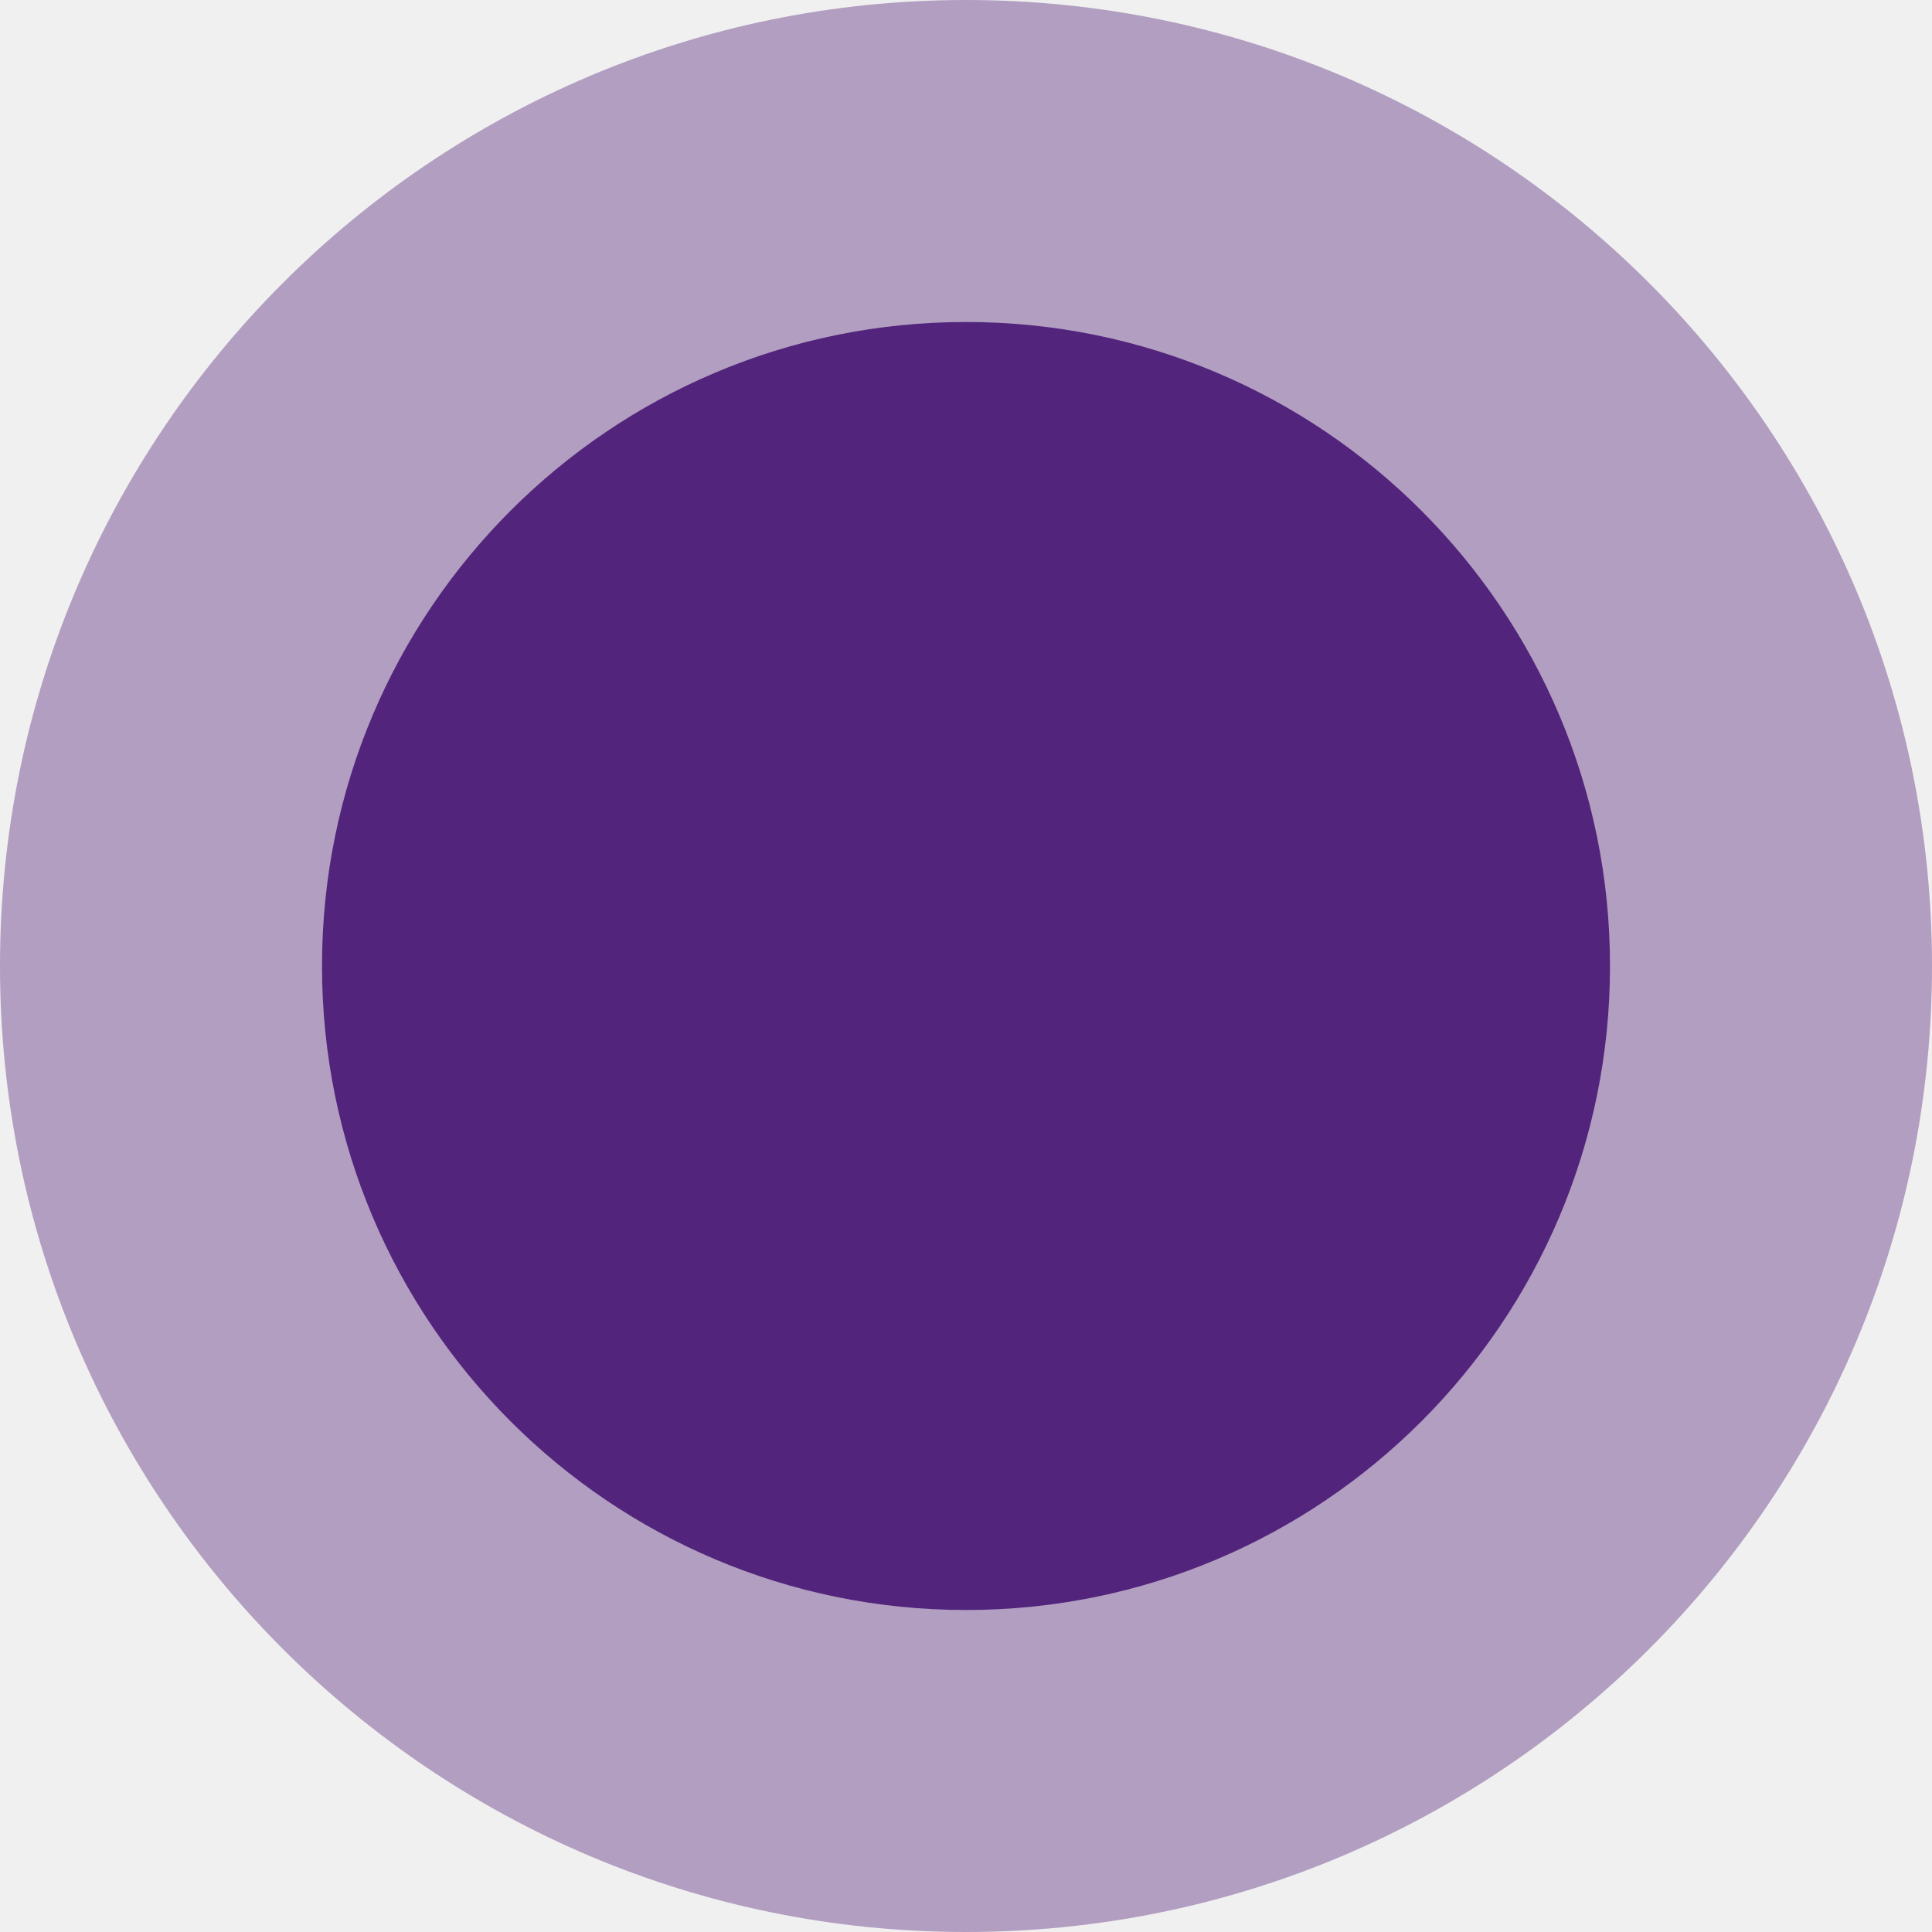
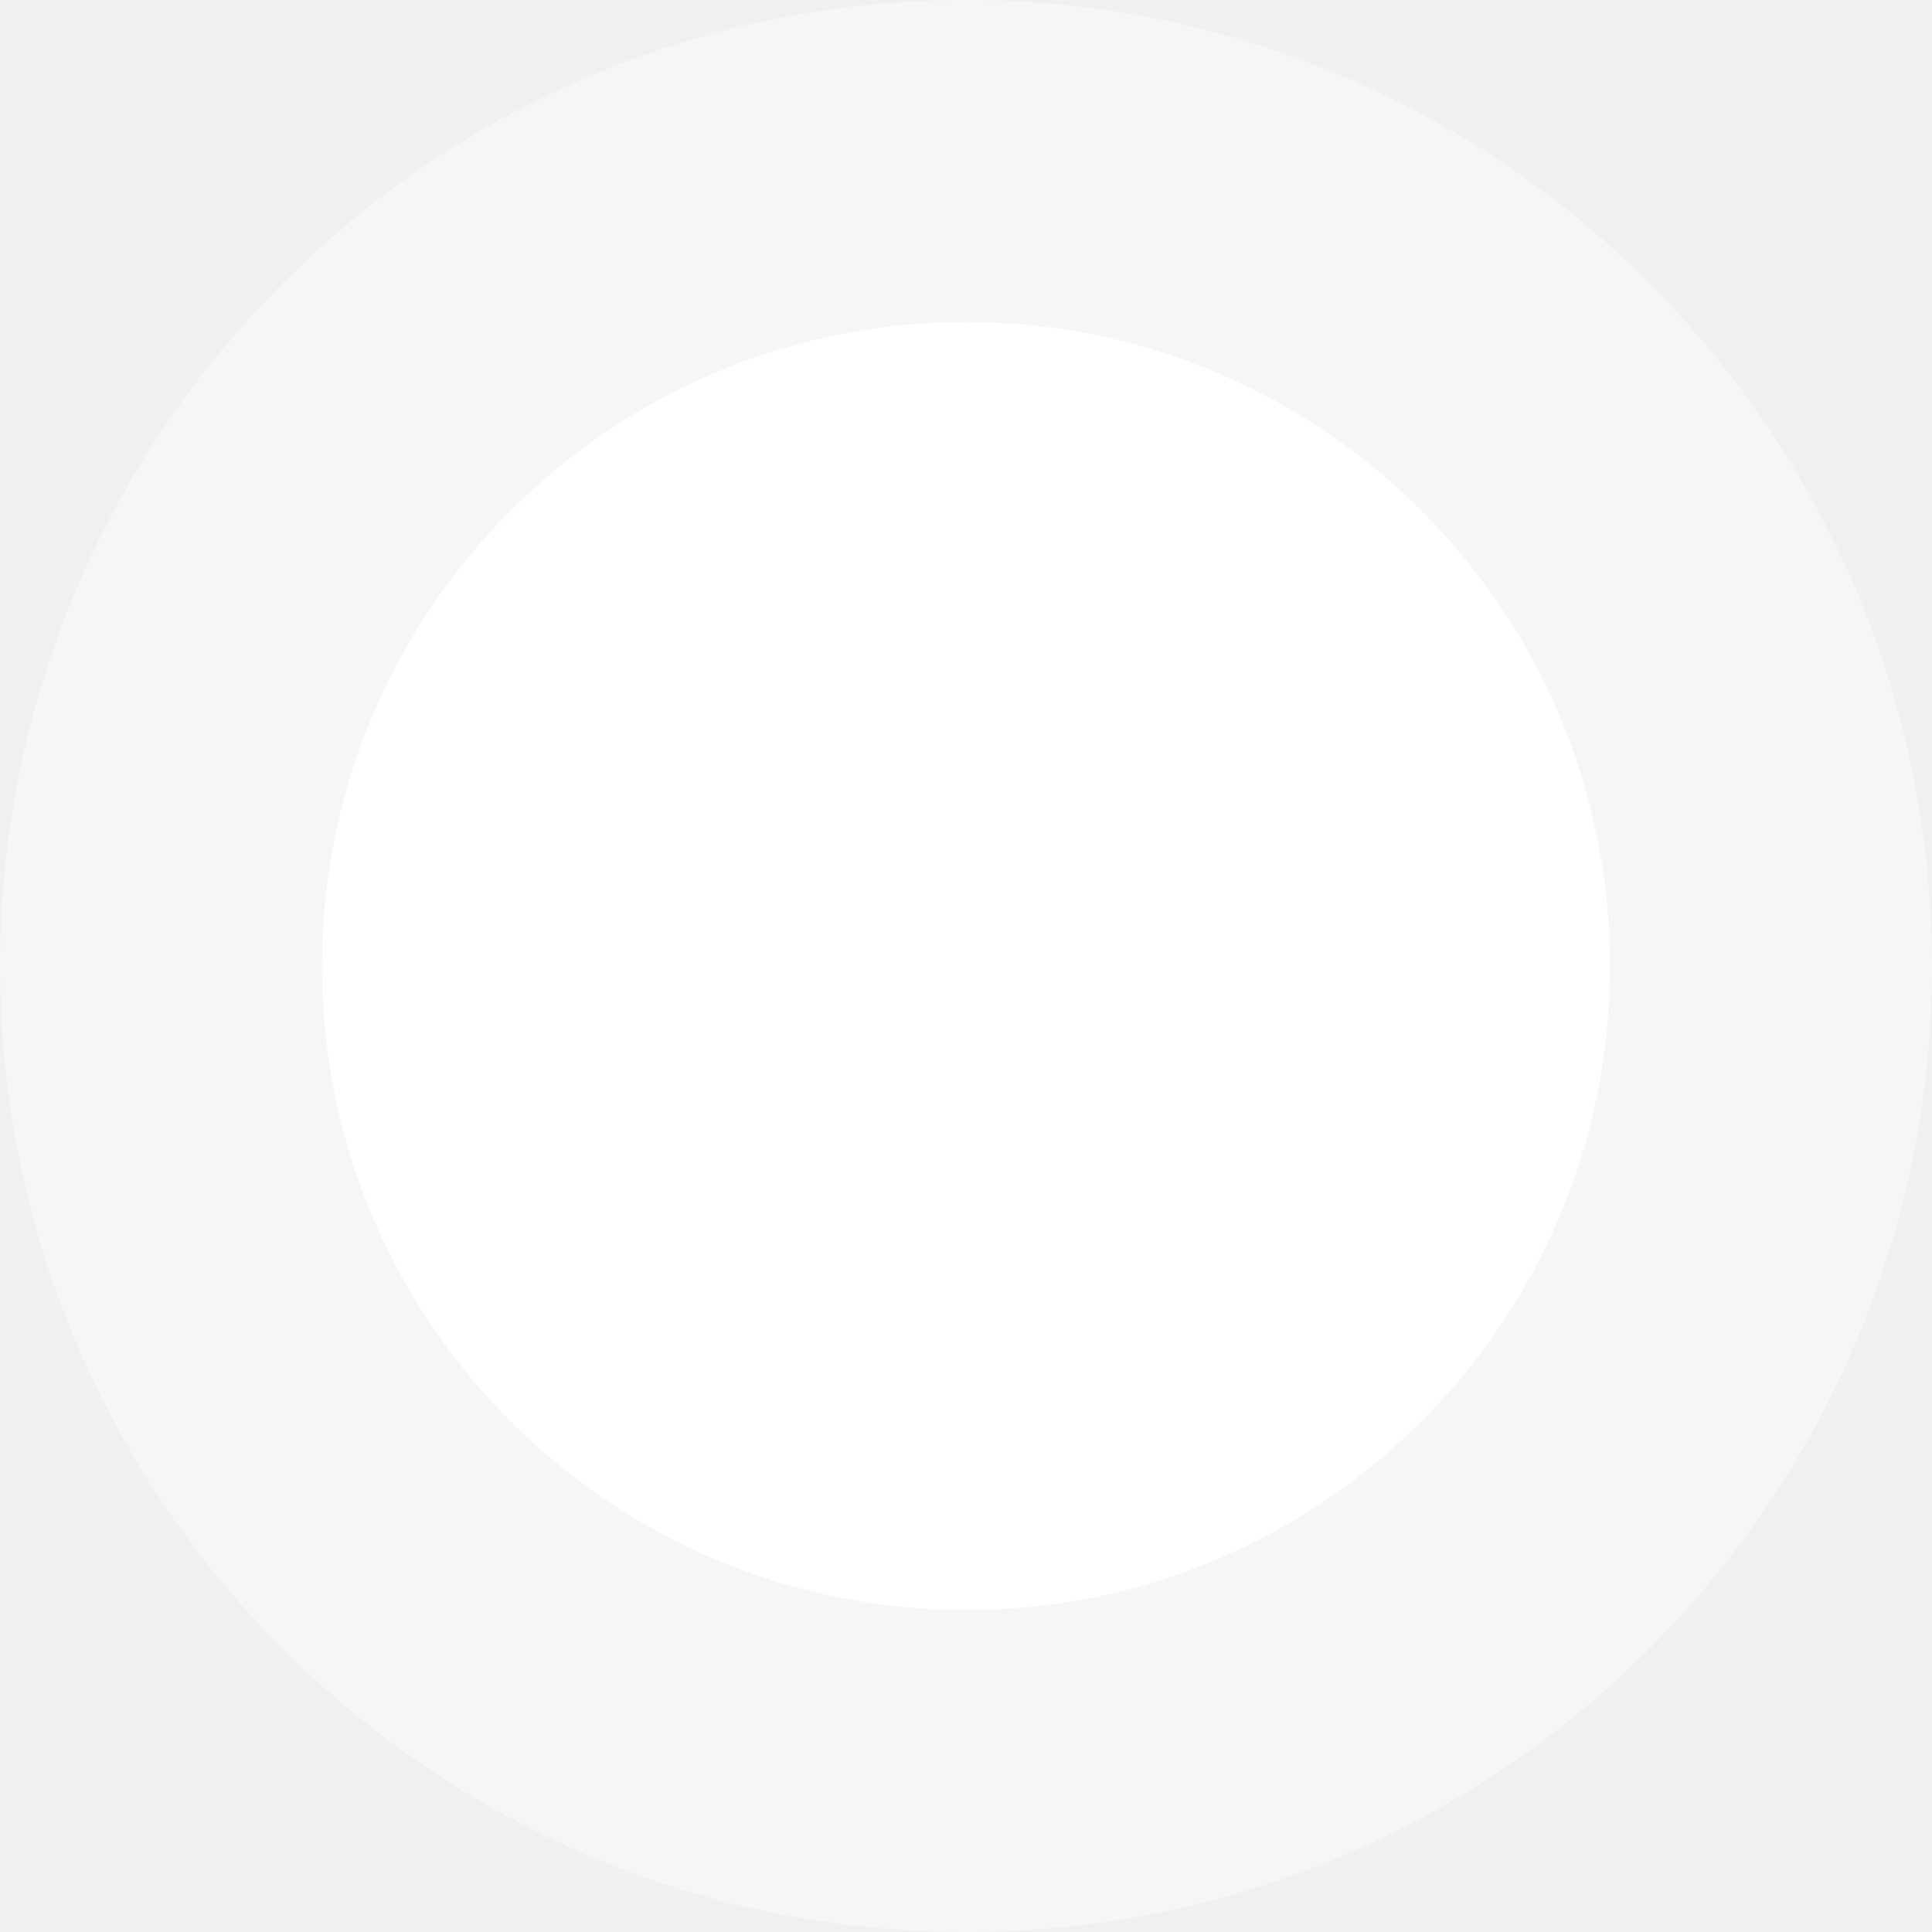
- <svg xmlns="http://www.w3.org/2000/svg" t="1710737734617" class="icon" viewBox="0 0 1024 1024" version="1.1" p-id="3112" width="16" height="16">
-   <path d="M512 512m-512 0a512 512 0 1 0 1024 0 512 512 0 1 0-1024 0Z" fill="#52247b" fill-opacity=".401" p-id="3113" />
-   <path d="M512 512m-341.333 0a341.333 341.333 0 1 0 682.667 0 341.333 341.333 0 1 0-682.667 0Z" fill="#52247b" p-id="3114" />
+ <svg xmlns="http://www.w3.org/2000/svg" t="1710766468404" class="icon" viewBox="0 0 1024 1024" version="1.1" p-id="3656" width="16" height="16">
+   <path d="M512 512m-512 0a512 512 0 1 0 1024 0 512 512 0 1 0-1024 0Z" fill="#ffffff" fill-opacity=".401" p-id="3657" />
+   <path d="M512 512m-341.333 0a341.333 341.333 0 1 0 682.667 0 341.333 341.333 0 1 0-682.667 0Z" fill="#ffffff" p-id="3658" />
</svg>
